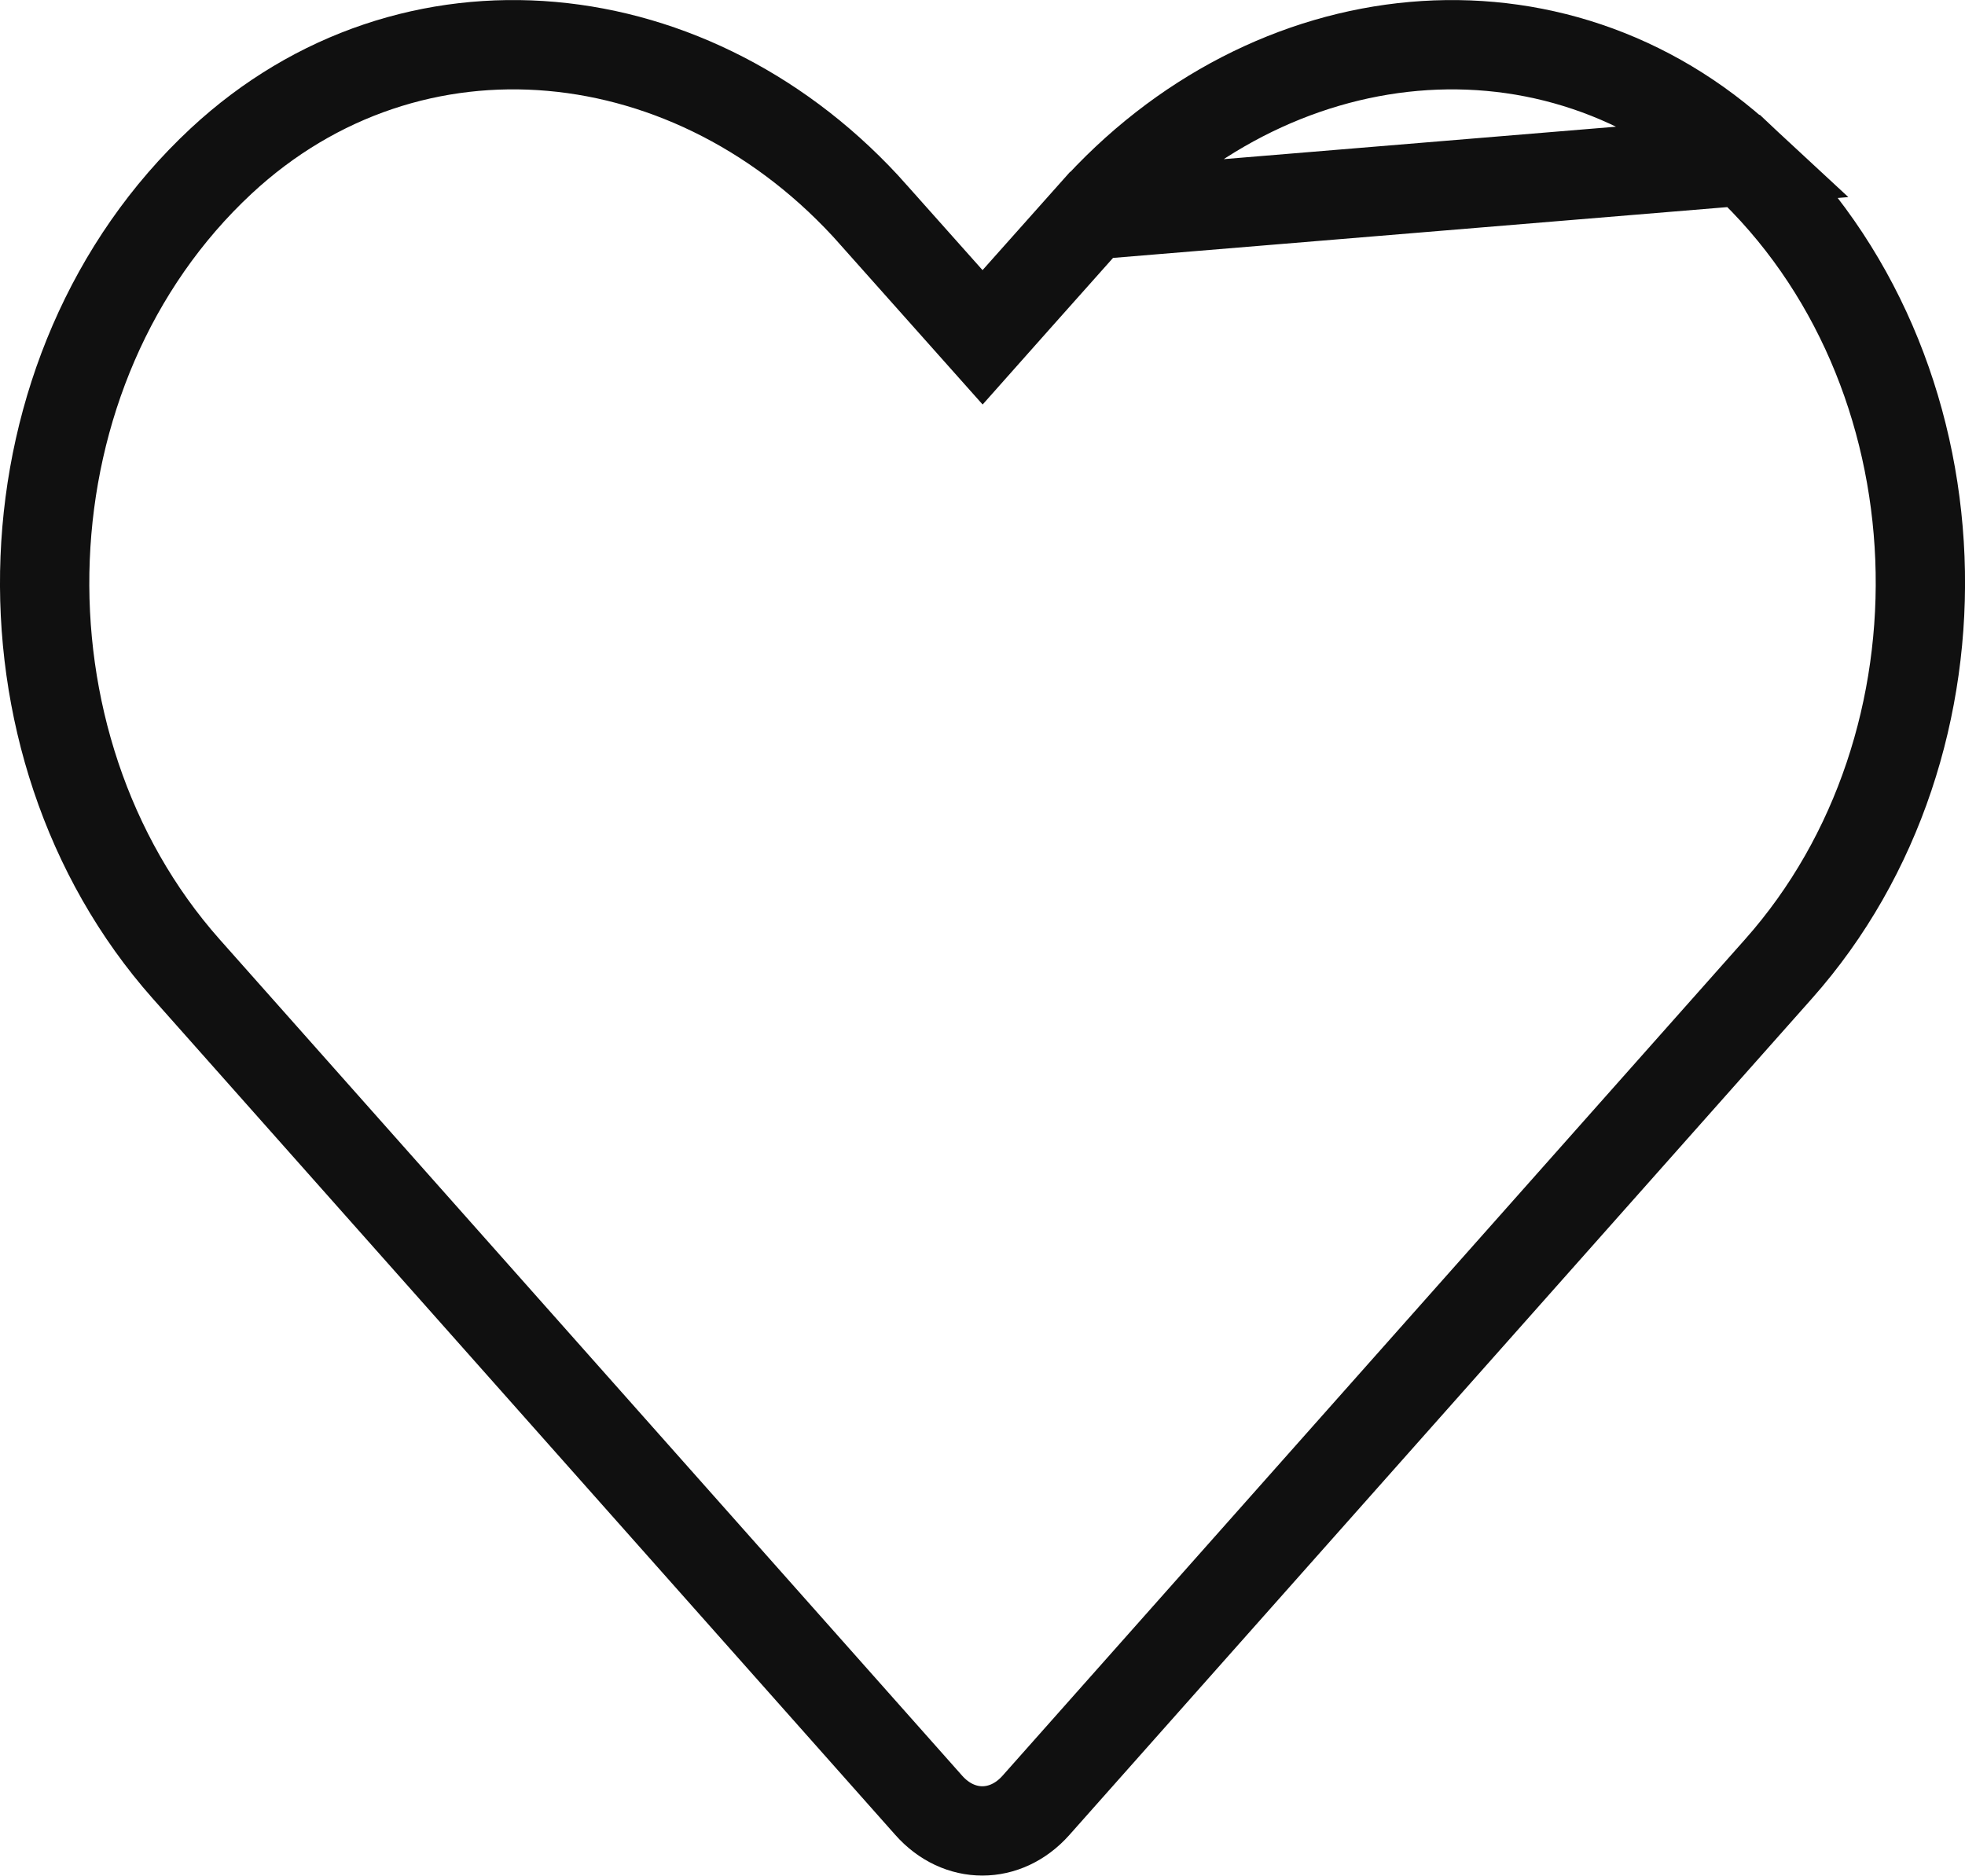
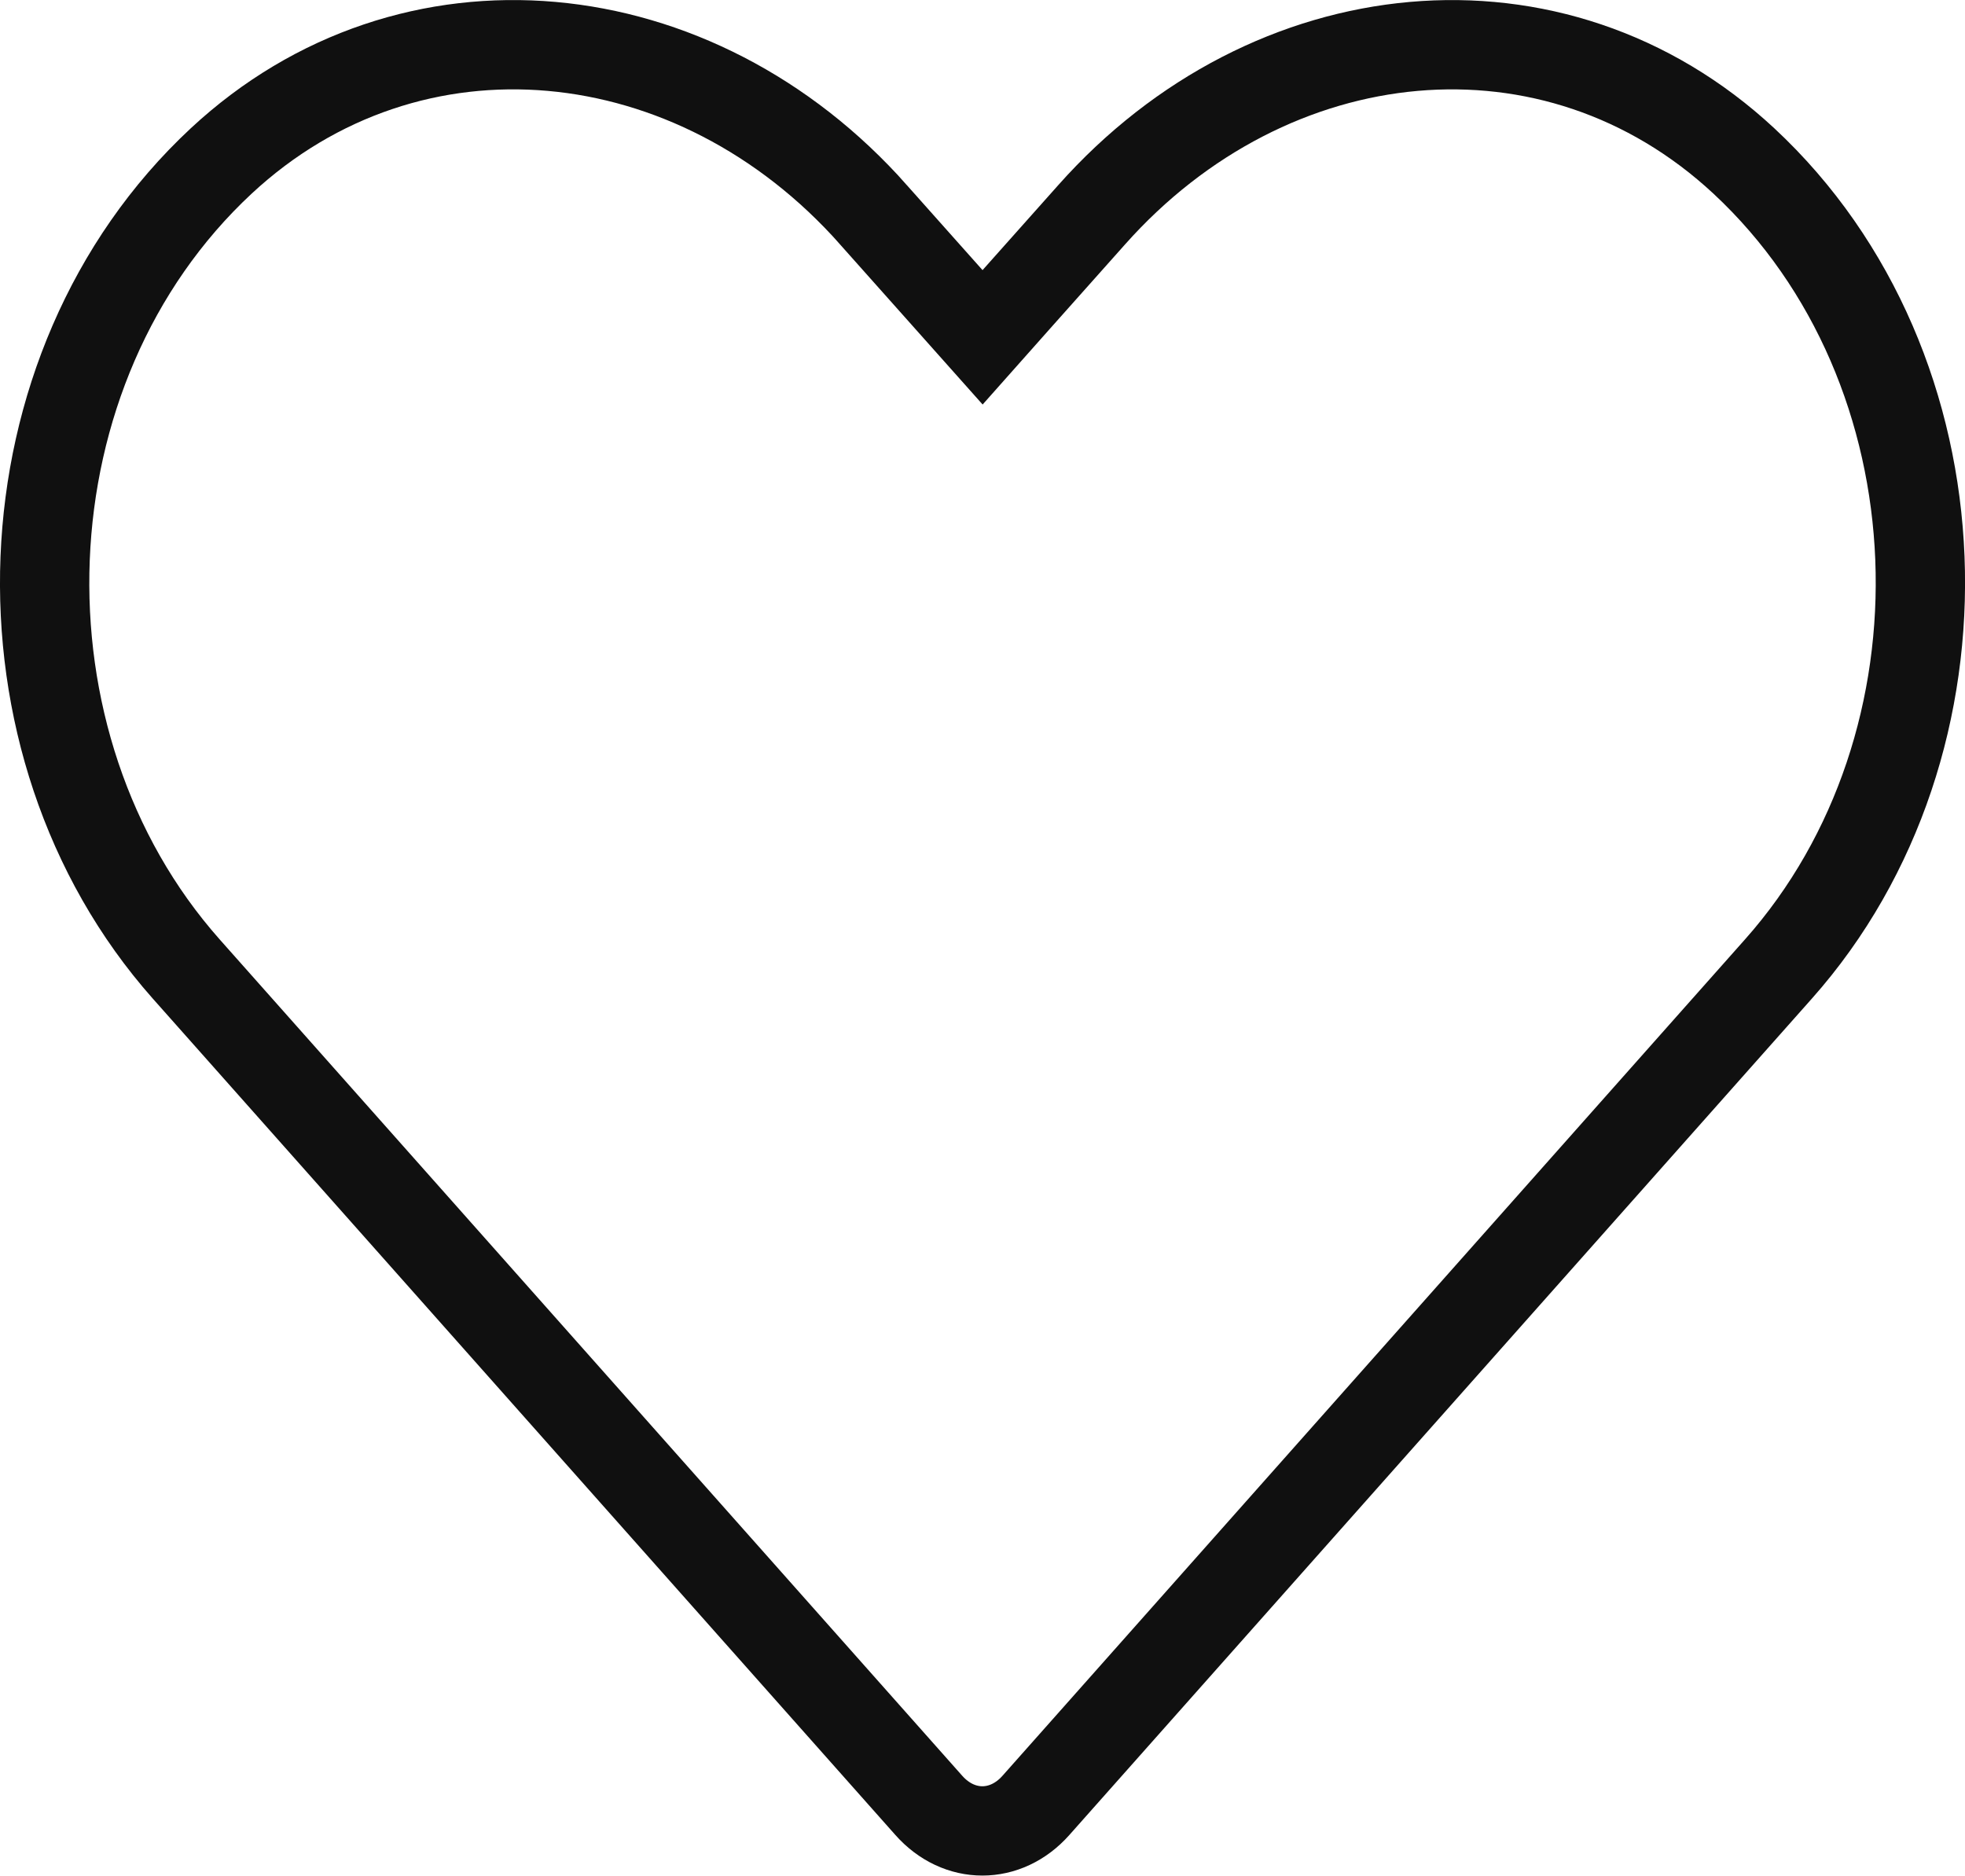
<svg xmlns="http://www.w3.org/2000/svg" width="22" height="21" viewBox="0 0 22 21" fill="none">
-   <path d="M12.221 2.406L12.221 2.406L11.374 3.357L11.001 3.777L10.627 3.357L9.78 2.406L9.78 2.405C7.783 0.153 4.598 -0.17 2.477 1.802C-0.018 4.125 -0.155 8.324 2.085 10.85L10.399 20.215C10.399 20.215 10.399 20.215 10.399 20.215C10.737 20.596 11.259 20.596 11.598 20.215C11.598 20.215 11.598 20.215 11.598 20.215L19.912 10.849L19.912 10.849C22.156 8.323 22.019 4.125 19.524 1.802L12.221 2.406ZM12.221 2.406C14.223 0.152 17.404 -0.169 19.524 1.802L12.221 2.406Z" stroke="#101010" />
+   <path d="M12.221 2.406L12.221 2.406C14.223 0.152 17.404 -0.169 19.524 1.802C22.019 4.124 22.156 8.323 19.912 10.849L19.912 10.849L11.598 20.215C11.26 20.596 10.737 20.596 10.399 20.215L2.085 10.85C-0.155 8.324 -0.018 4.125 2.477 1.802C4.598 -0.17 7.783 0.153 9.78 2.405L9.78 2.406L10.627 3.357L11.001 3.777L11.374 3.357L12.221 2.406Z" stroke="#101010" />
</svg>
